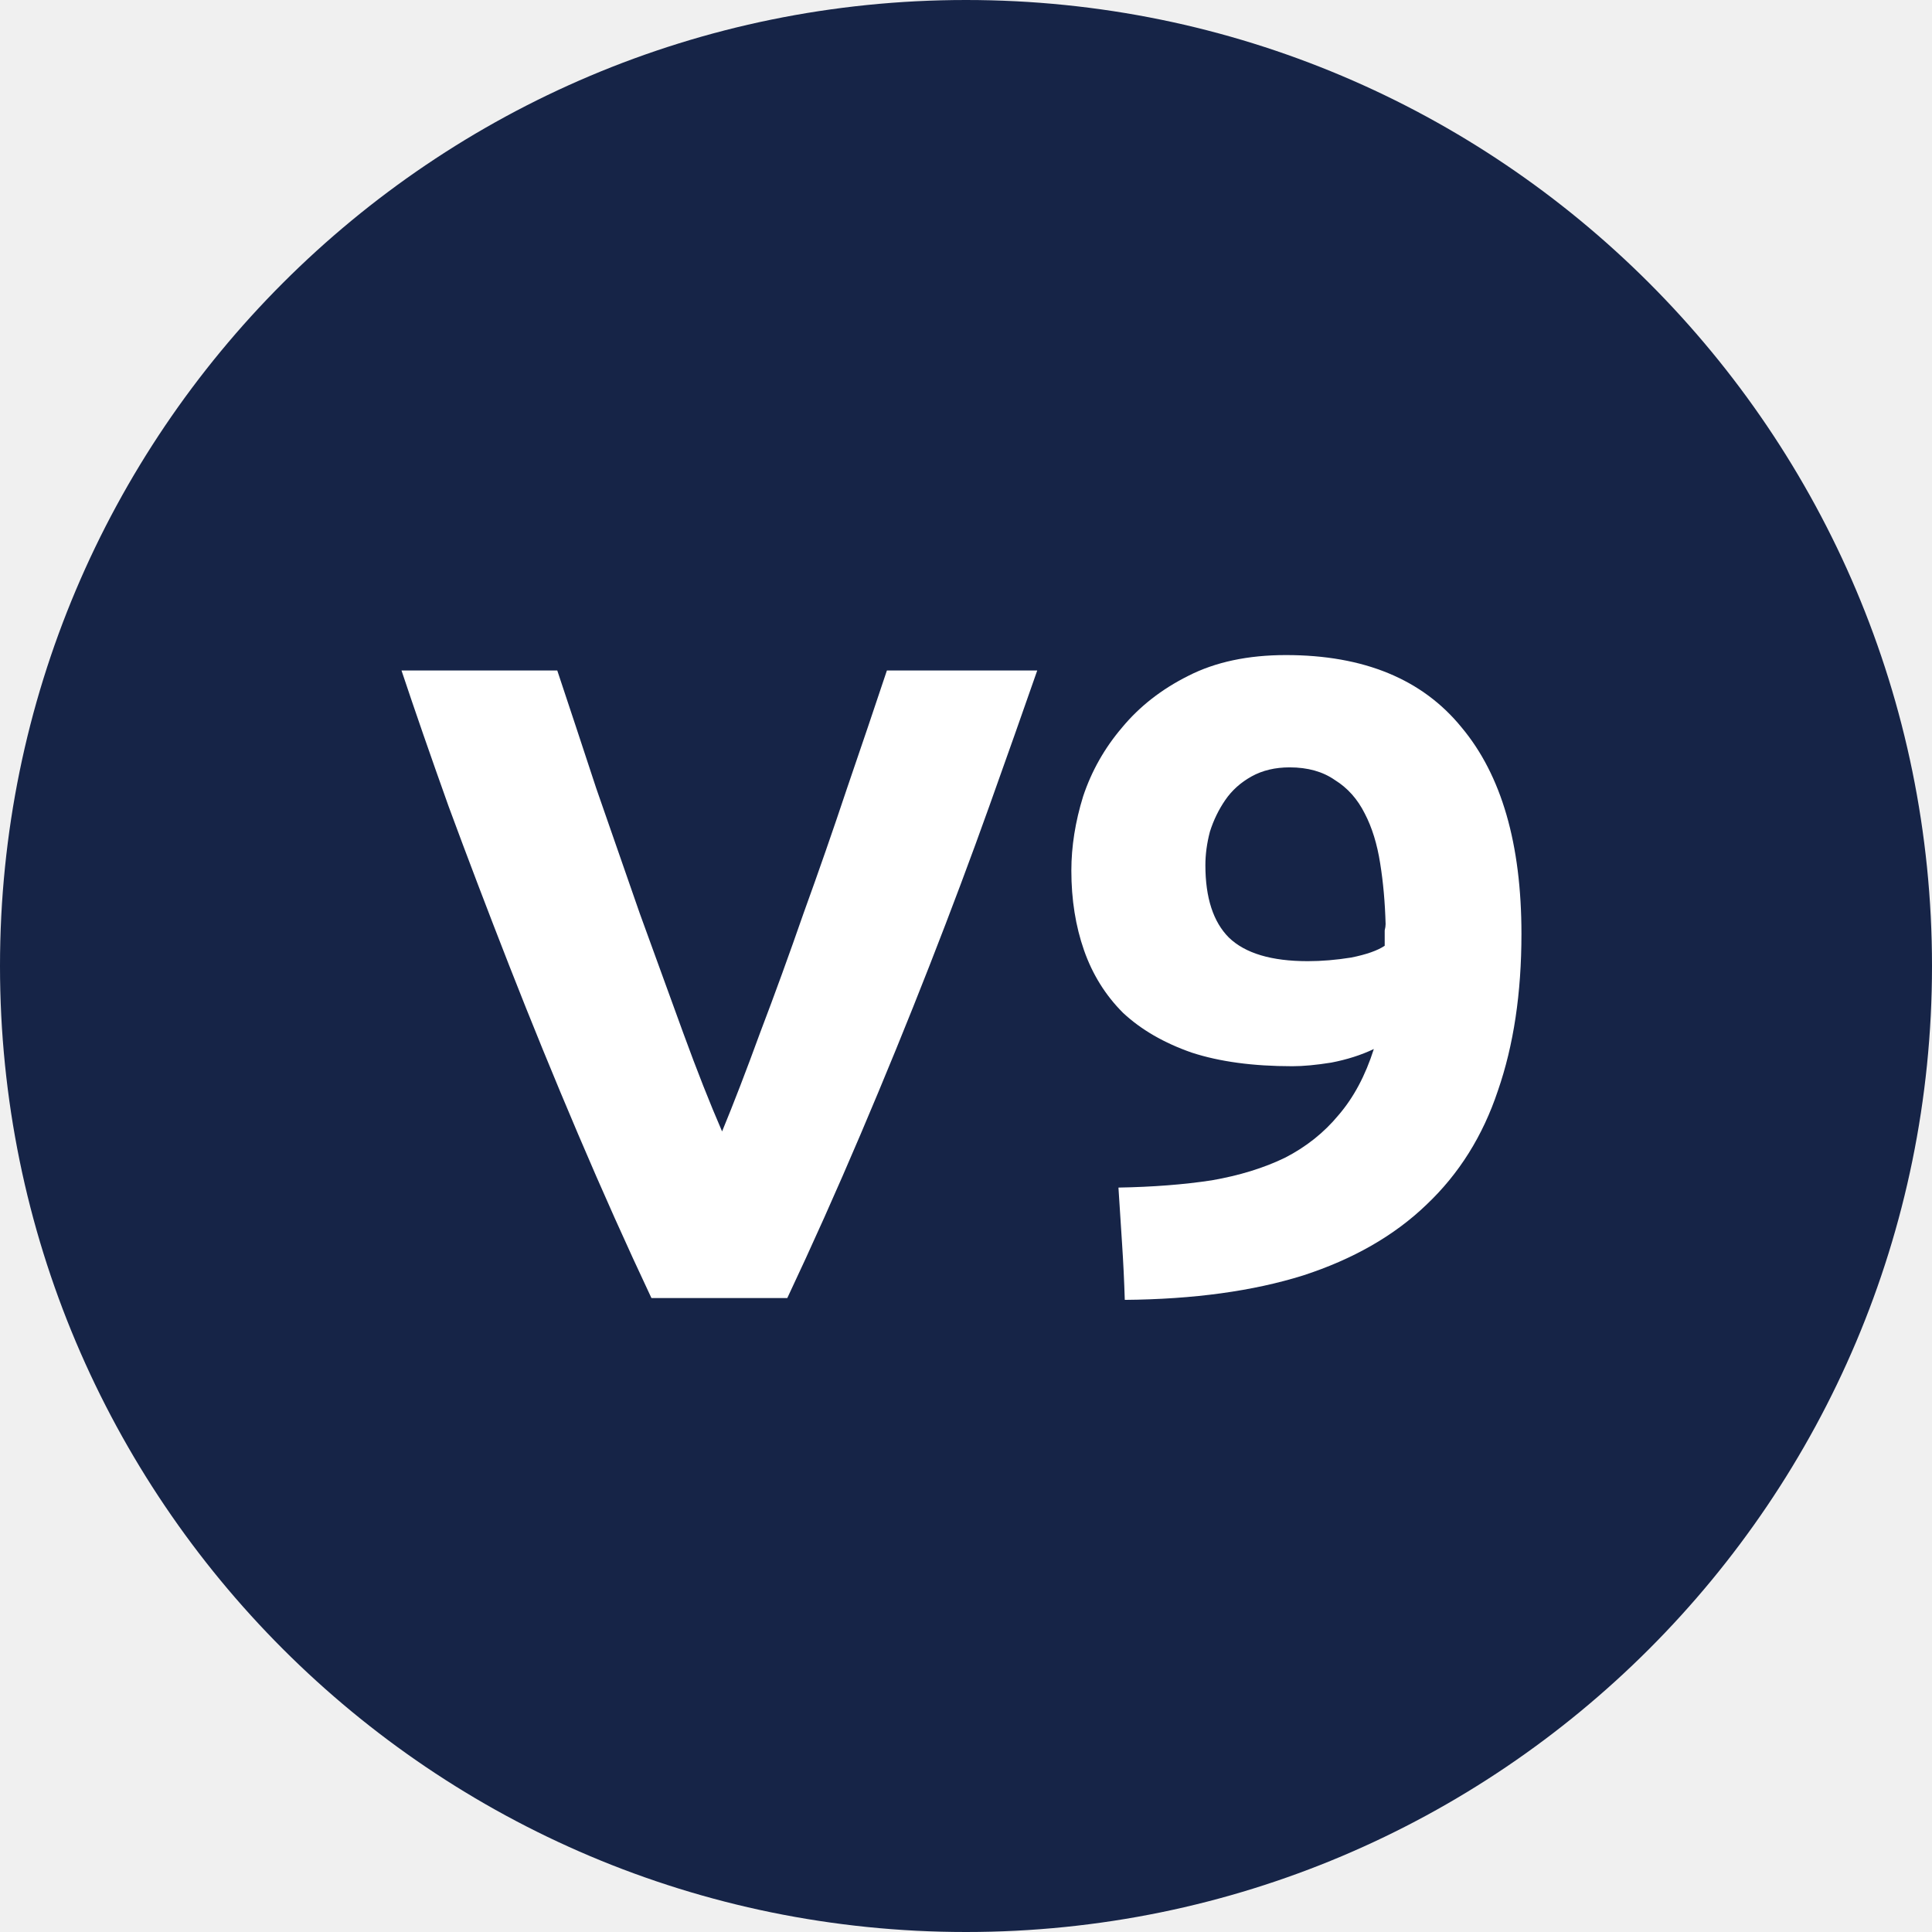
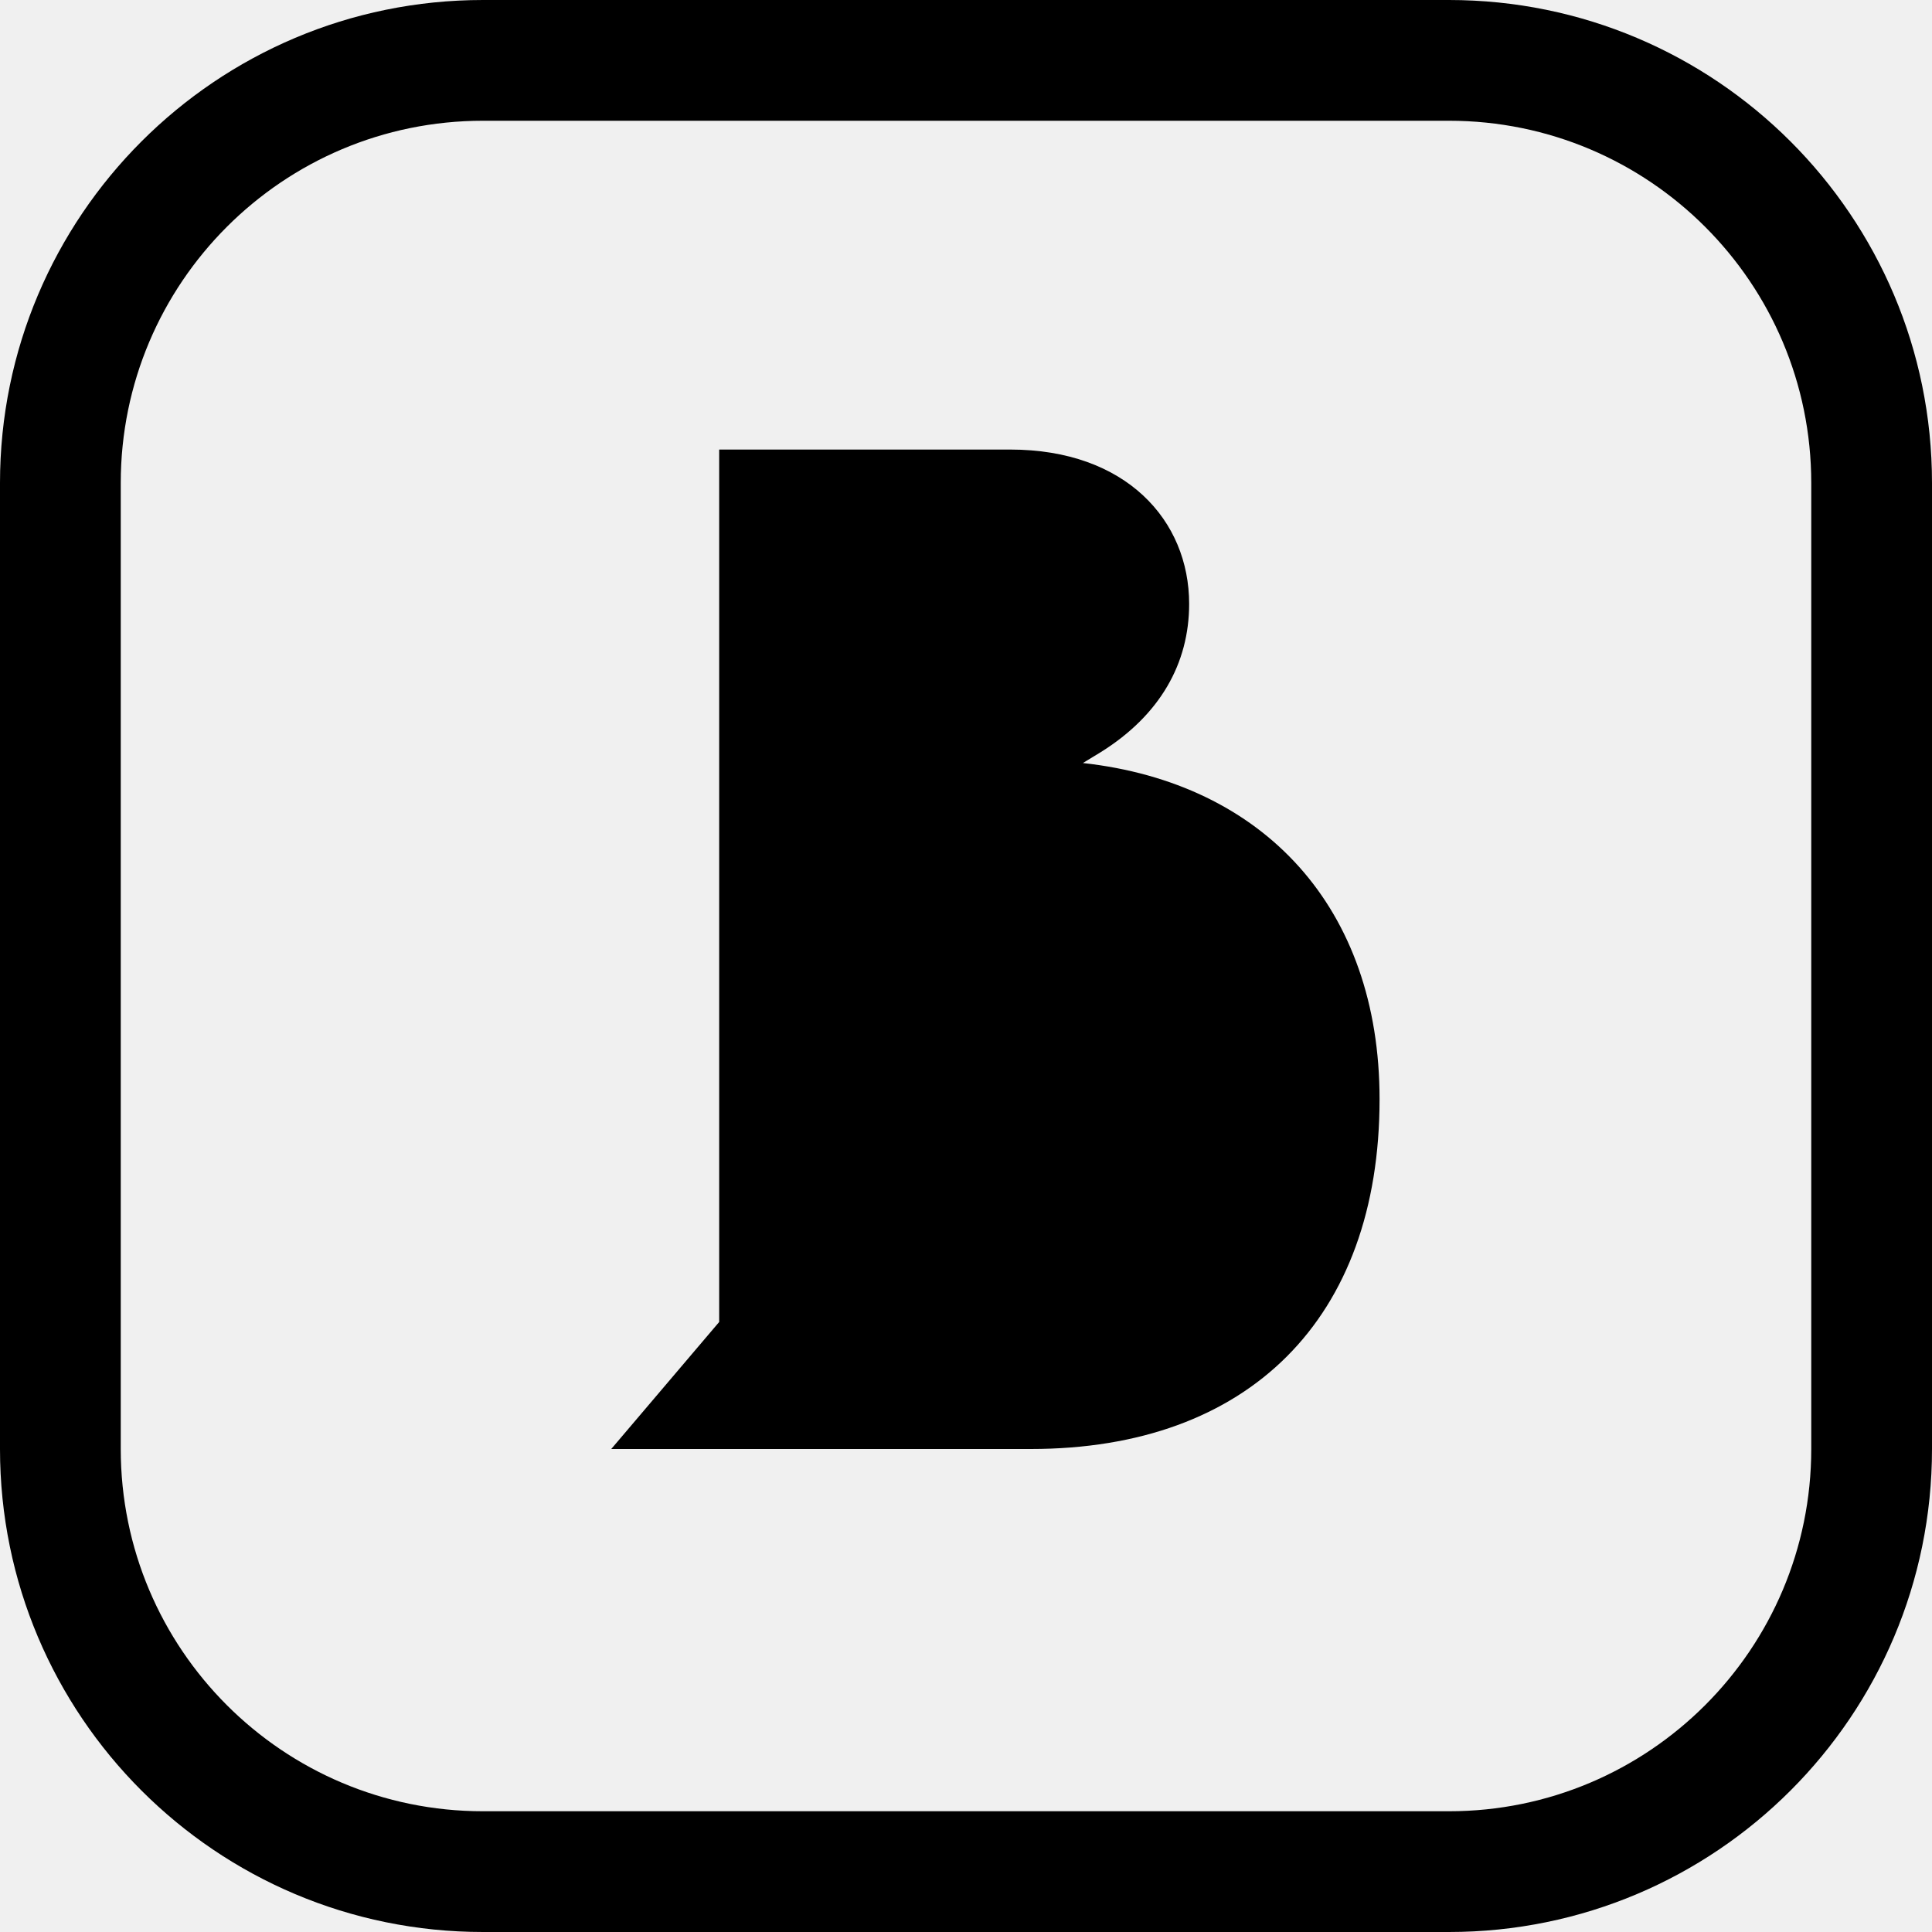
- <svg xmlns="http://www.w3.org/2000/svg" width="64" height="64" fill="none" viewBox="0 0 64 64">
-   <circle cx="32" cy="32" r="32" fill="#162447" />
-   <path fill="#fff" d="M21.58 43C20.76 41.26 19.95 39.45 19.15 37.57C18.35 35.69 17.59 33.83 16.87 31.99C16.15 30.15 15.48 28.39 14.86 26.71C14.26 25.03 13.74 23.53 13.3 22.21H18.46C18.86 23.41 19.29 24.71 19.75 26.11C20.23 27.49 20.71 28.87 21.19 30.25C21.69 31.63 22.17 32.95 22.63 34.21C23.09 35.47 23.52 36.56 23.92 37.48C24.3 36.56 24.72 35.47 25.18 34.21C25.66 32.95 26.14 31.63 26.62 30.25C27.12 28.87 27.6 27.49 28.06 26.11C28.54 24.71 28.98 23.41 29.38 22.21H34.36C33.9 23.53 33.37 25.03 32.77 26.71C32.17 28.39 31.51 30.15 30.79 31.99C30.07 33.83 29.31 35.69 28.51 37.57C27.71 39.45 26.9 41.26 26.08 43H21.58ZM43.32 31.84C43.78 31.84 44.26 31.8 44.76 31.72C45.26 31.62 45.63 31.49 45.87 31.33V31.06C45.87 30.98 45.87 30.9 45.87 30.82C45.89 30.74 45.9 30.67 45.9 30.61C45.88 29.89 45.82 29.22 45.72 28.6C45.62 27.96 45.45 27.41 45.21 26.95C44.97 26.47 44.64 26.1 44.22 25.84C43.82 25.56 43.32 25.42 42.72 25.42C42.24 25.42 41.82 25.52 41.46 25.72C41.1 25.92 40.81 26.18 40.59 26.5C40.37 26.82 40.2 27.17 40.08 27.55C39.98 27.93 39.93 28.3 39.93 28.66C39.93 29.74 40.19 30.54 40.71 31.06C41.25 31.58 42.12 31.84 43.32 31.84ZM45.51 34.75C45.09 34.95 44.62 35.1 44.1 35.2C43.6 35.28 43.17 35.32 42.81 35.32C41.51 35.32 40.4 35.17 39.48 34.87C38.56 34.55 37.8 34.11 37.2 33.55C36.62 32.97 36.19 32.28 35.91 31.48C35.63 30.68 35.49 29.8 35.49 28.84C35.49 28.04 35.62 27.22 35.88 26.38C36.16 25.54 36.59 24.78 37.17 24.1C37.75 23.4 38.48 22.83 39.36 22.39C40.26 21.93 41.34 21.7 42.6 21.7C45.18 21.7 47.12 22.5 48.42 24.1C49.74 25.68 50.4 27.96 50.4 30.94C50.4 32.9 50.14 34.63 49.62 36.13C49.12 37.63 48.33 38.89 47.25 39.91C46.19 40.93 44.83 41.71 43.17 42.25C41.51 42.77 39.54 43.04 37.26 43.06C37.24 42.42 37.21 41.8 37.17 41.2C37.13 40.6 37.09 39.98 37.05 39.34C38.19 39.32 39.22 39.24 40.14 39.1C41.06 38.94 41.87 38.69 42.57 38.35C43.27 37.99 43.86 37.52 44.34 36.94C44.84 36.36 45.23 35.63 45.51 34.75Z" />
+ <svg xmlns="http://www.w3.org/2000/svg" width="16" height="16" fill="currentColor" class="bi bi-bootstrap" viewBox="0 0 16 16">
+   <path d="M5.062 12h3.475c1.804 0 2.888-1.079 2.888-2.897 0-1.582-.955-2.618-2.457-2.784l.148-.09c.49-.306.732-.734.732-1.228 0-.69-.522-1.278-1.482-1.278h-2.41v7.225zM6.375 7.16v1.47h1.445c.742 0 1.158-.443 1.158-1.105 0-.625-.42-1.012-1.118-1.012H6.375zm0 2.554v1.51h1.82c.852 0 1.29-.49 1.29-1.22 0-.724-.451-1.195-1.246-1.195H6.375z" />
+   <path d="M0 4a4 4 0 0 1 4-4h8a4 4 0 0 1 4 4v8a4 4 0 0 1-4 4H4a4 4 0 0 1-4-4zm4-3a3 3 0 0 0-3 3v8a3 3 0 0 0 3 3h8a3 3 0 0 0 3-3V4a3 3 0 0 0-3-3z" />
</svg>
